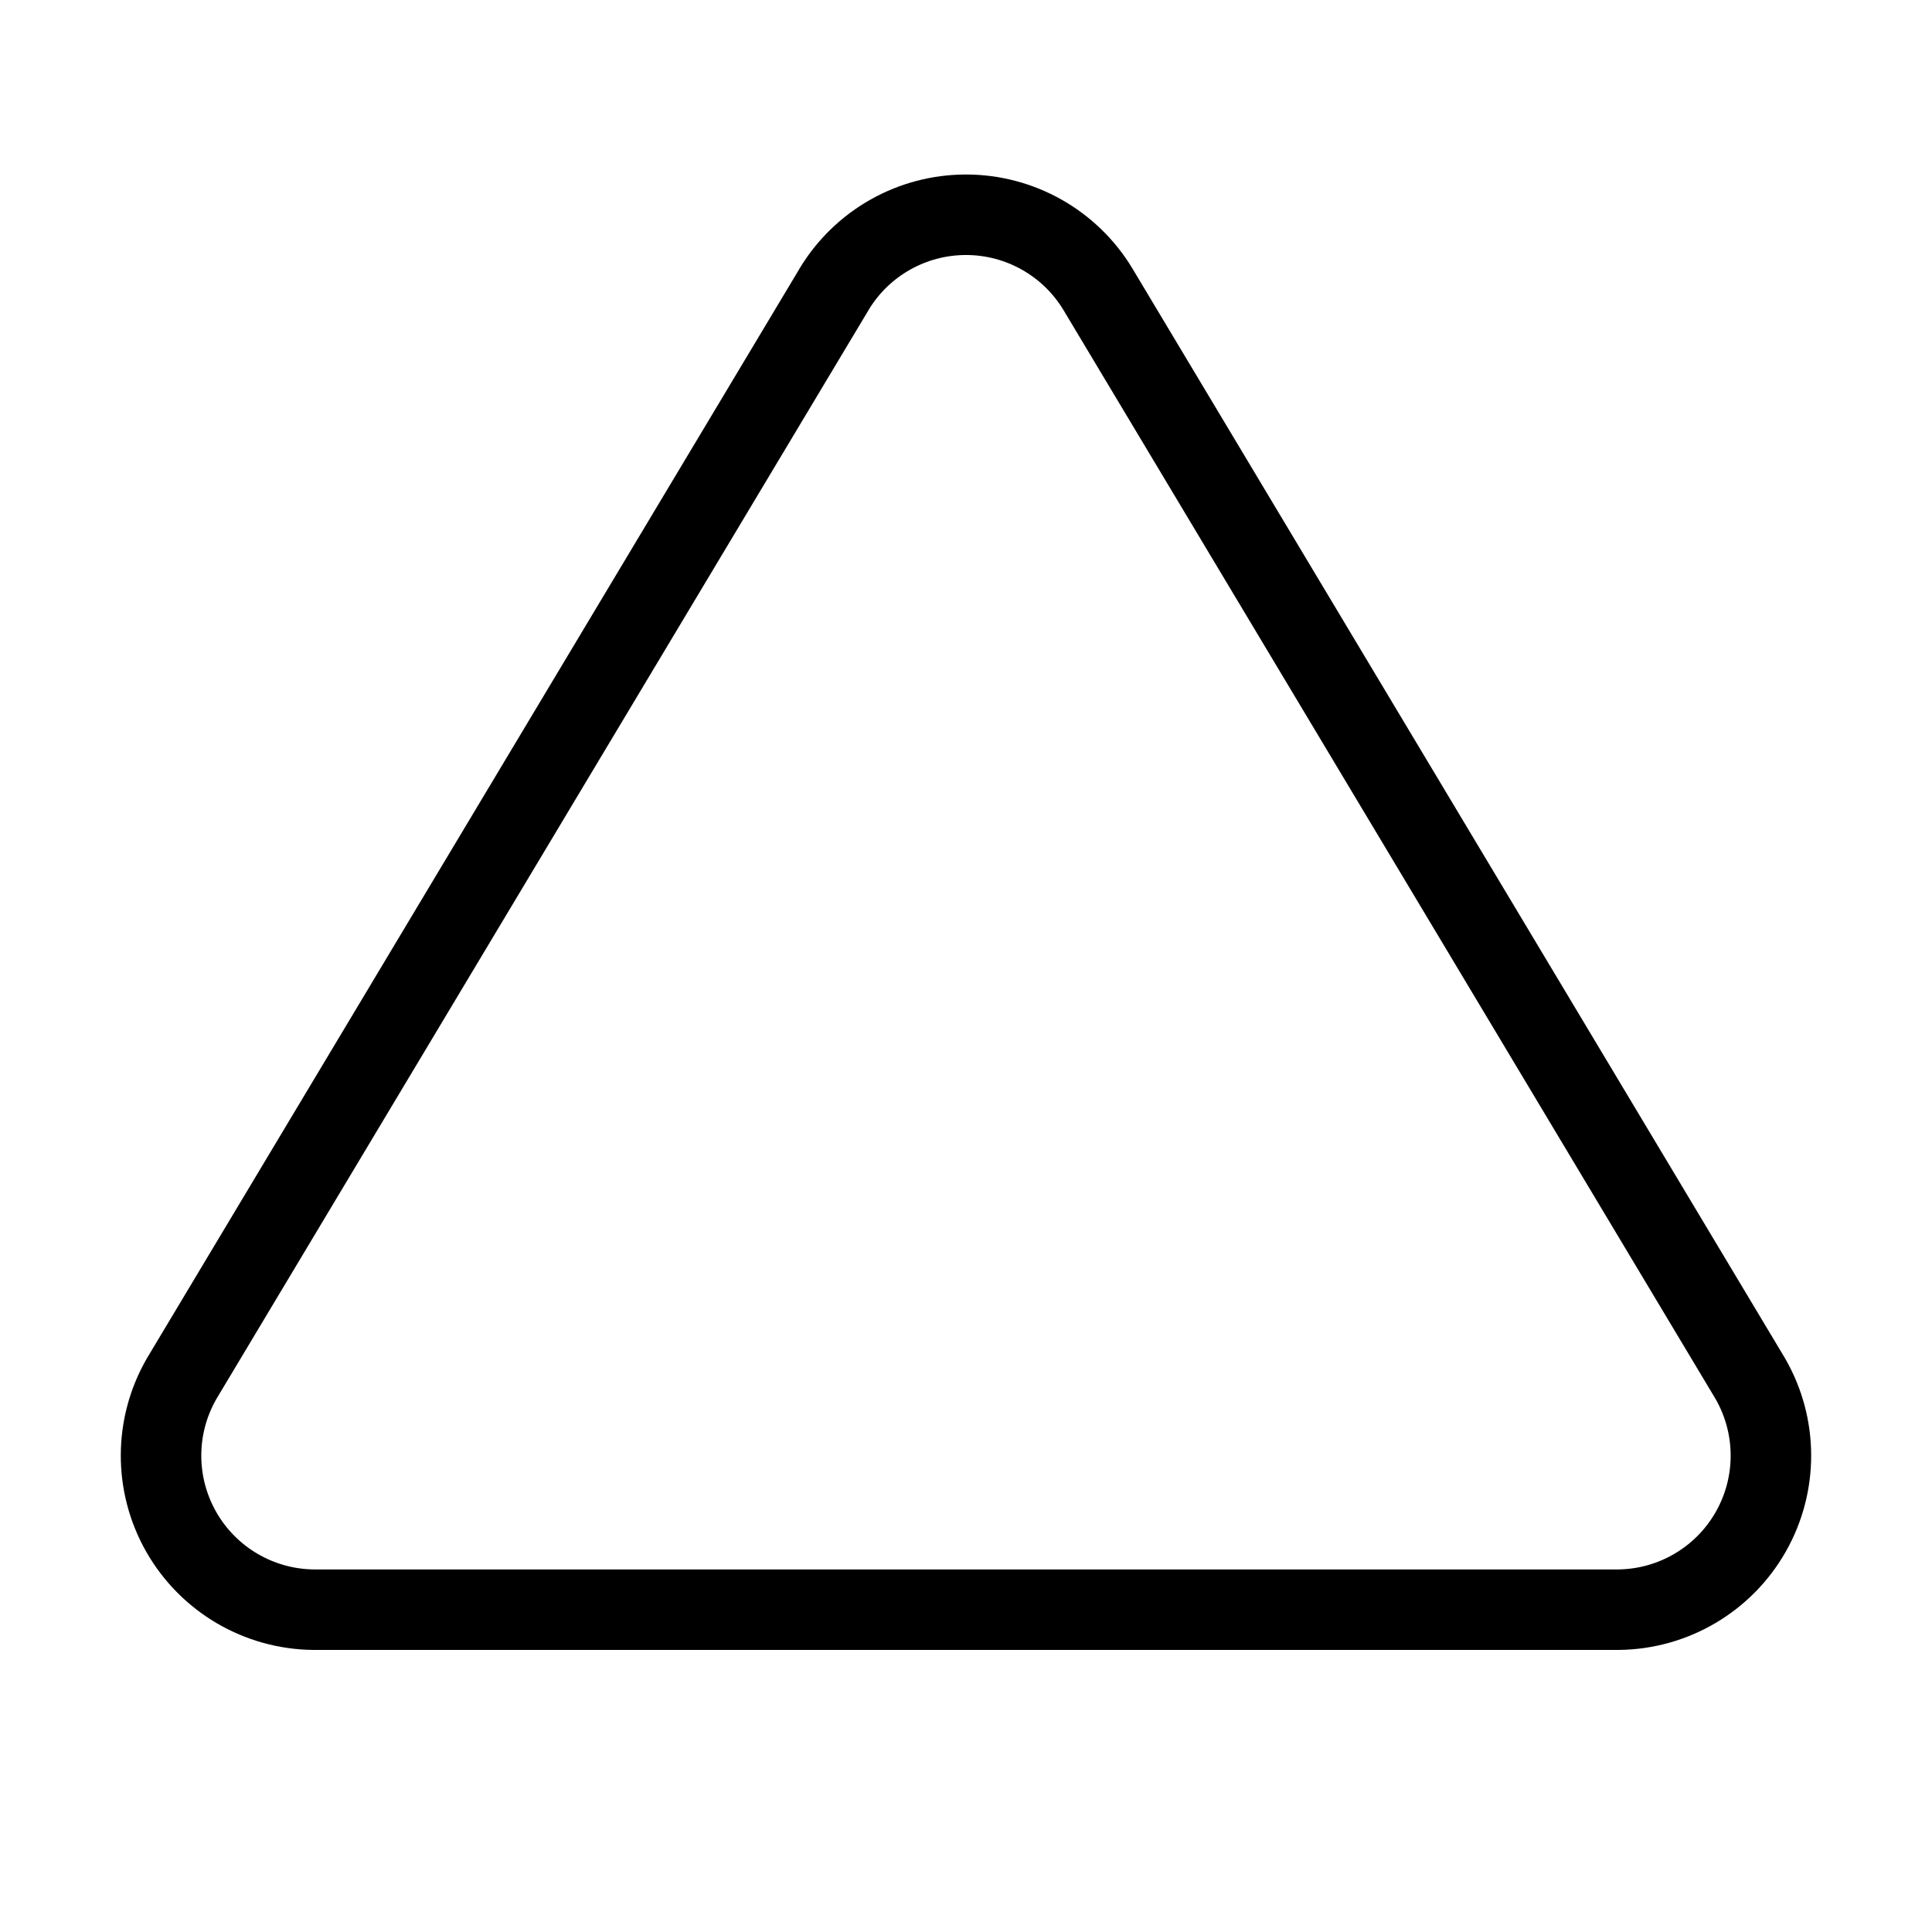
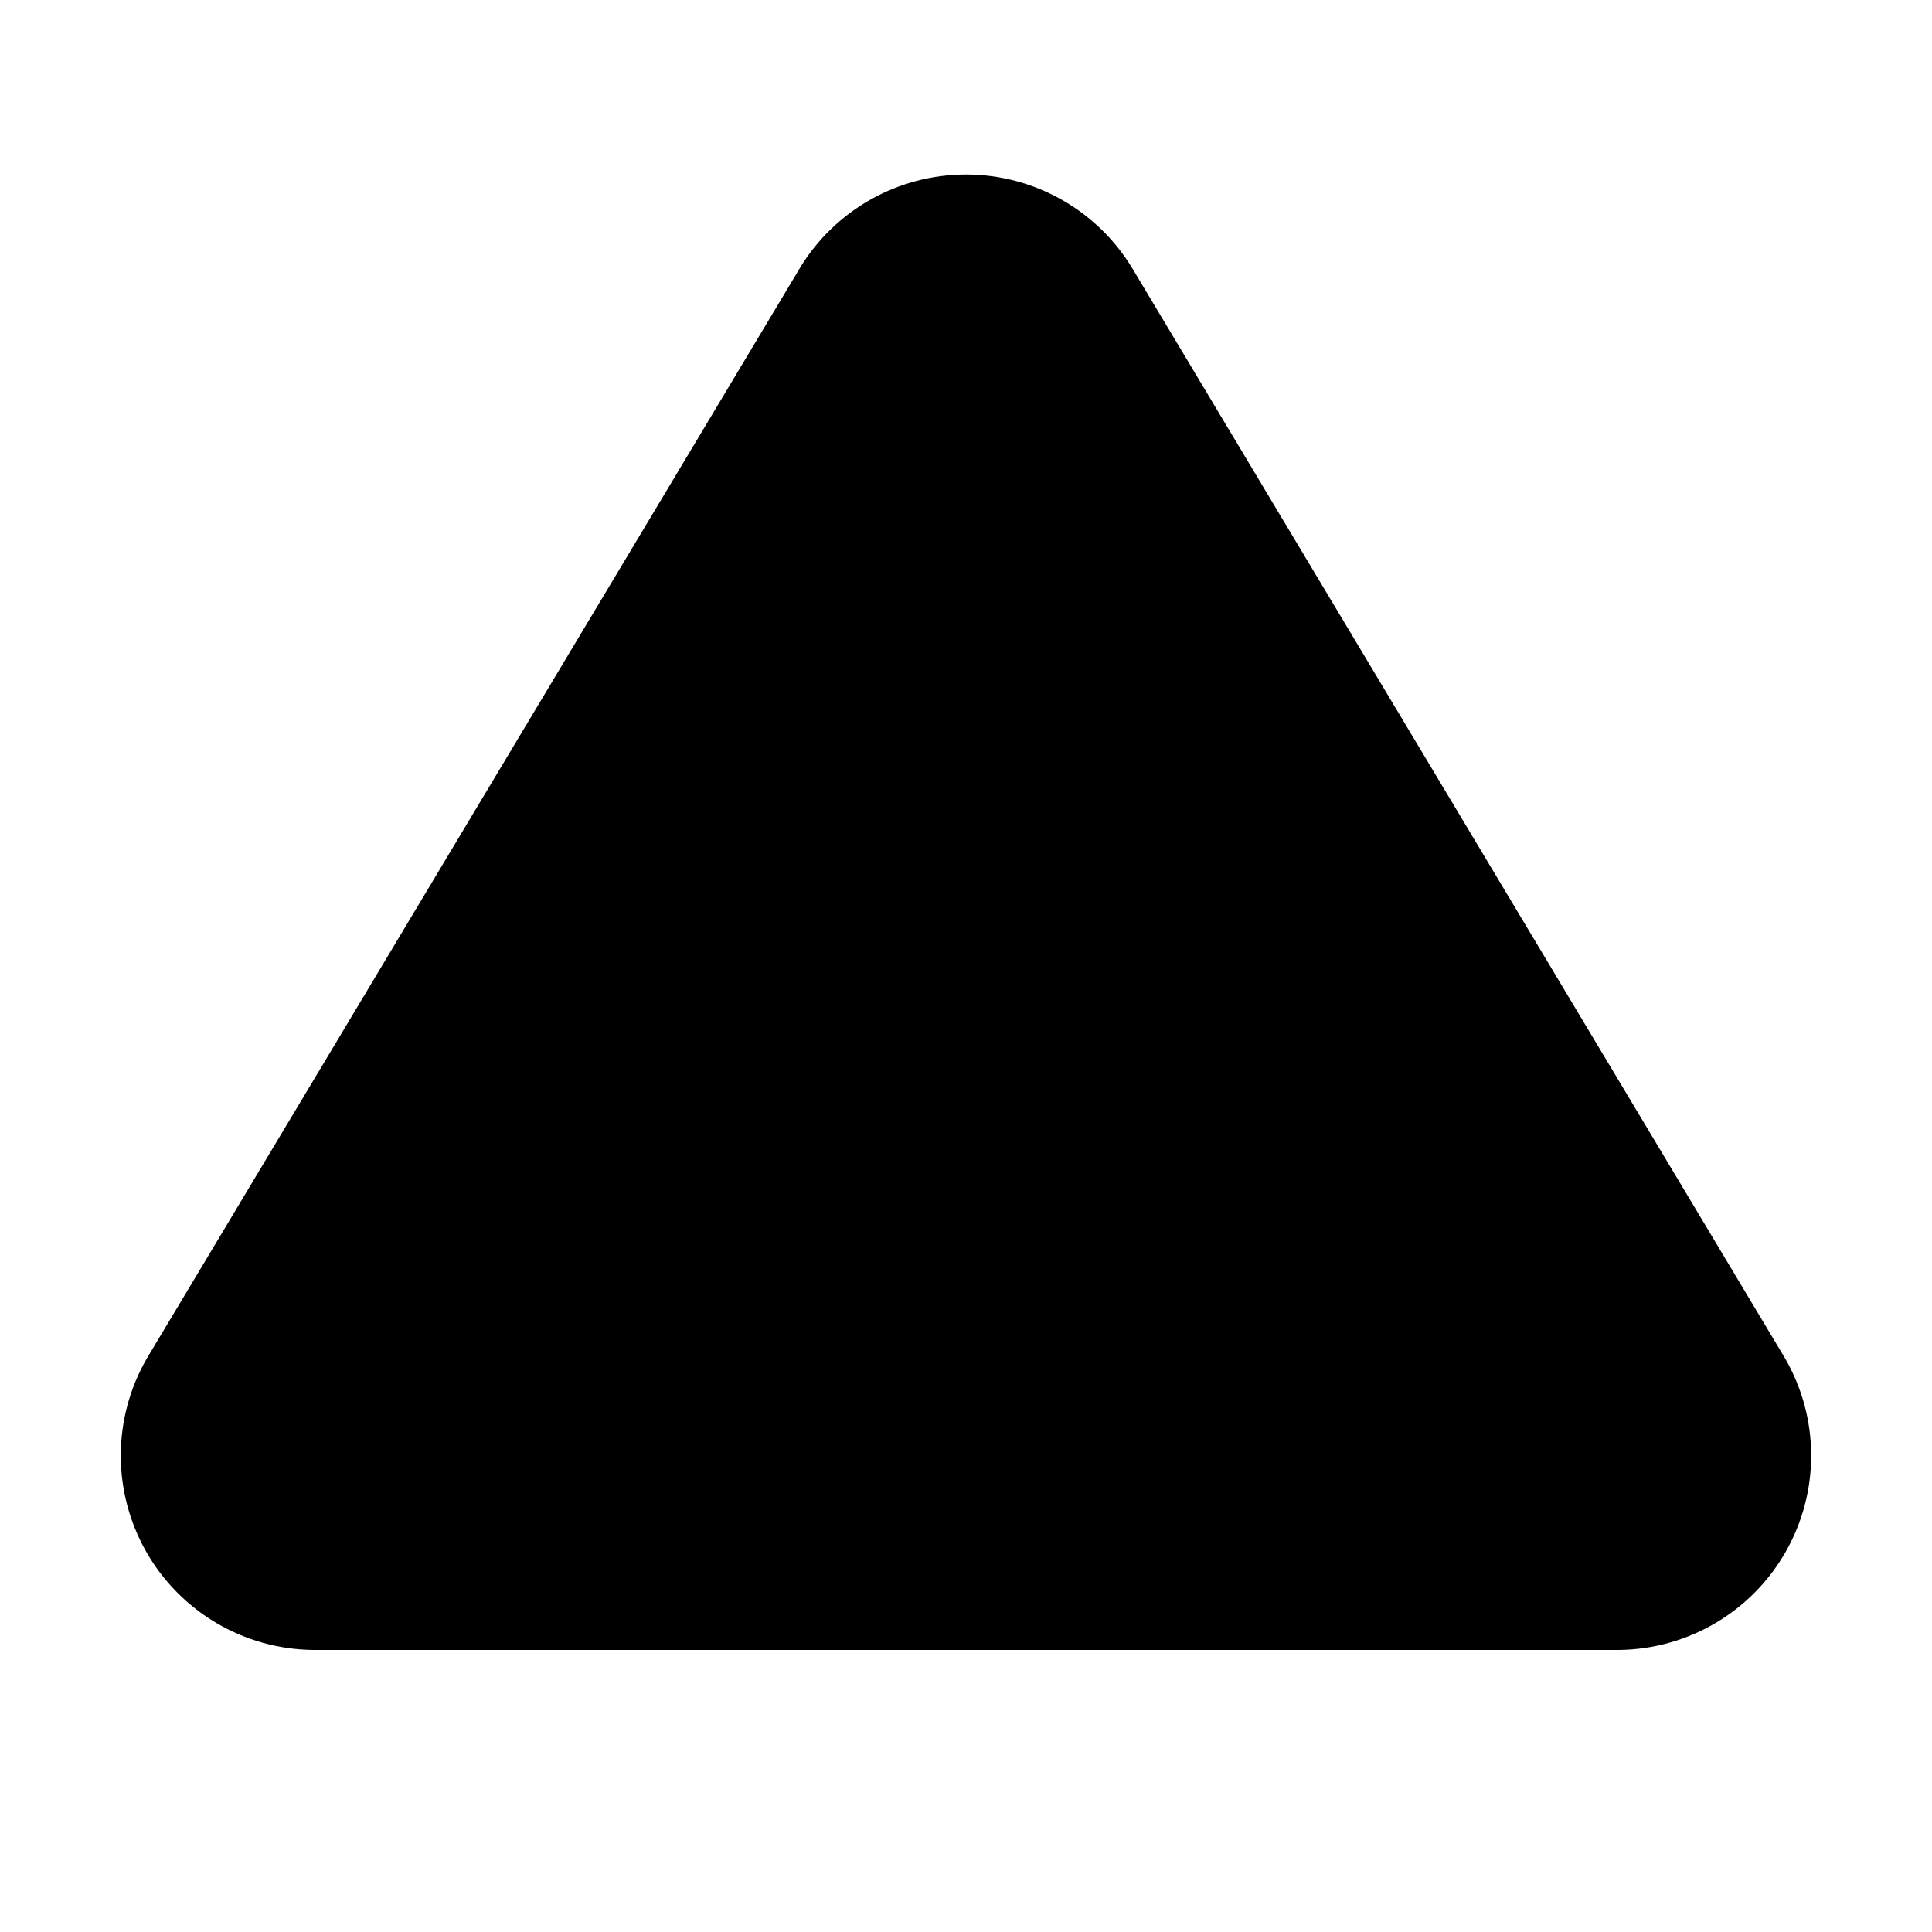
<svg xmlns="http://www.w3.org/2000/svg" width="32" height="32" viewBox="0 0 24 24">
-   <path fill="none" stroke="currentColor" stroke-linecap="round" stroke-linejoin="round" stroke-width="1" d="M10.363 3.591L2.257 17.125a1.914 1.914 0 0 0 1.636 2.871h16.214a1.914 1.914 0 0 0 1.636-2.87L13.637 3.59a1.914 1.914 0 0 0-3.274 0z" />
+   <path stroke="currentColor" stroke-linecap="round" stroke-linejoin="round" stroke-width="1" d="M10.363 3.591L2.257 17.125a1.914 1.914 0 0 0 1.636 2.871h16.214a1.914 1.914 0 0 0 1.636-2.87L13.637 3.59a1.914 1.914 0 0 0-3.274 0z" />
</svg>
